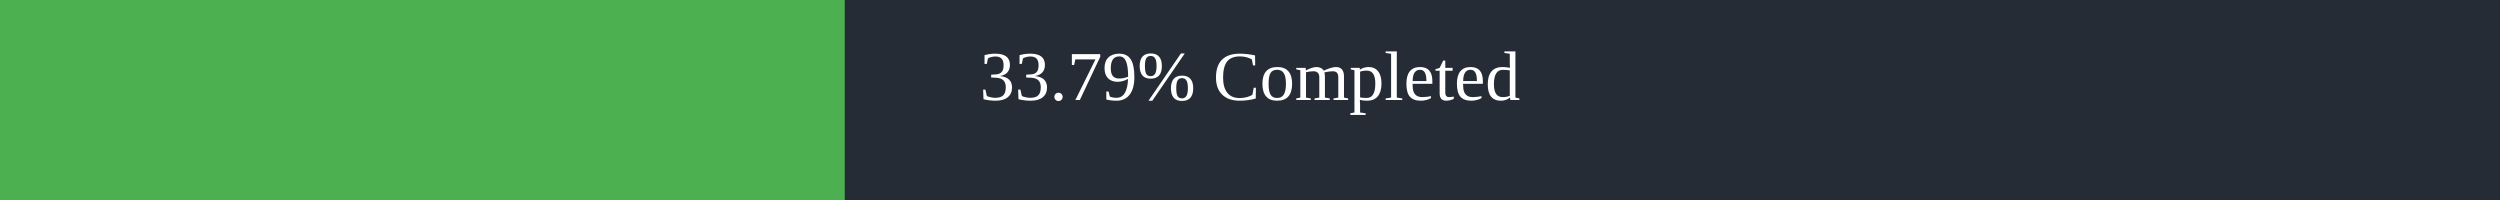
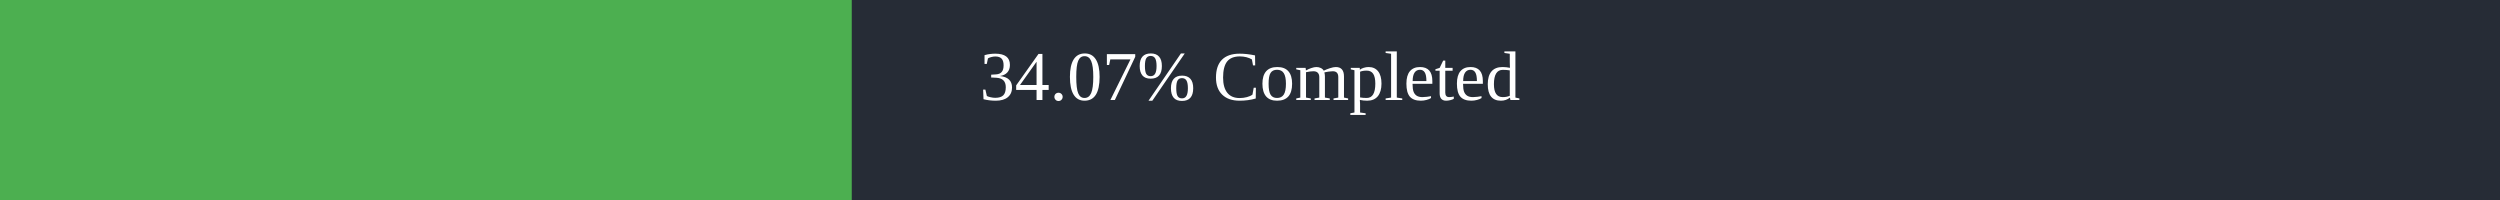
<svg xmlns="http://www.w3.org/2000/svg" width="500" height="40">
  <rect x="0" y="0" width="500" height="40" fill="#262C36" />
-   <rect x="0" y="0" width="168.95" height="40" fill="#4caf50" />
+   <rect x="0" y="0" width="170.35" height="40" fill="#4caf50" />
  <text x="250" y="20" text-anchor="middle" alignment-baseline="middle" font-size="14" fill="white">
-         33.79% Completed
+         34.07% Completed
      </text>
</svg>
